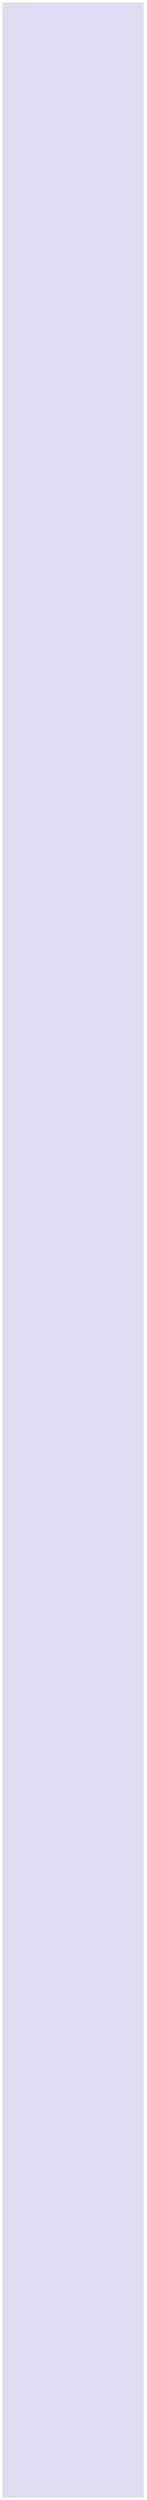
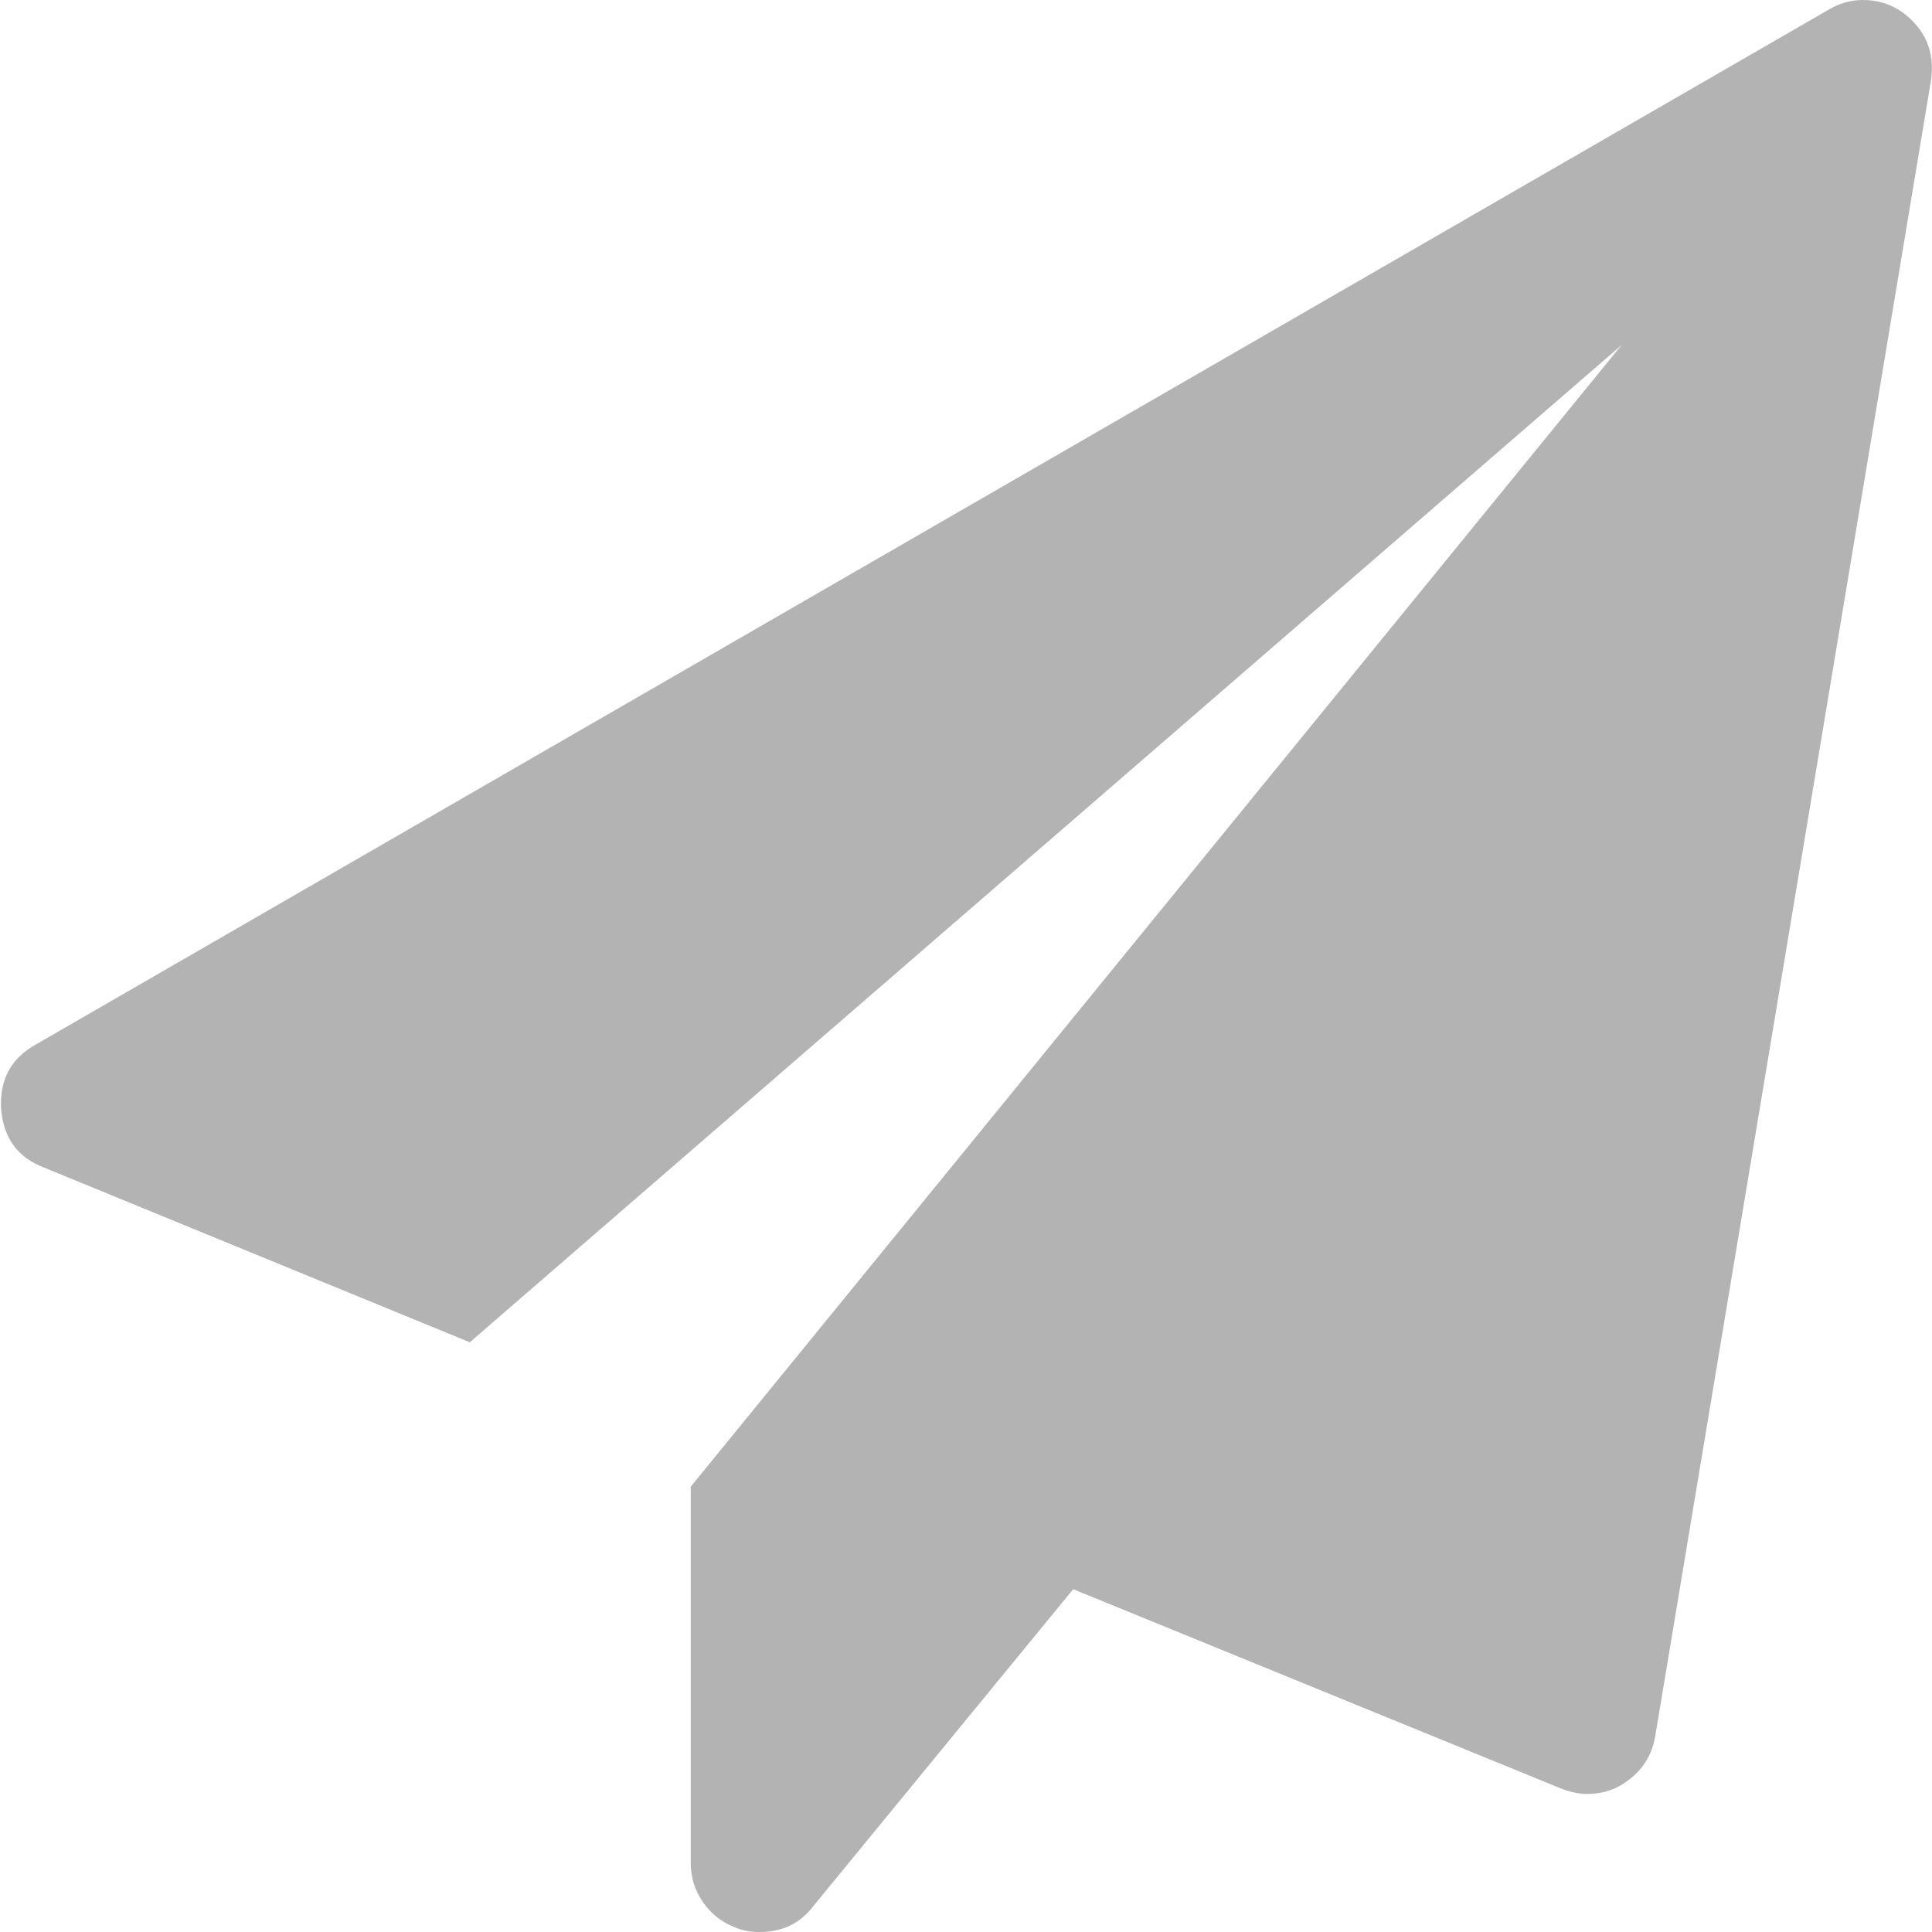
- <svg xmlns="http://www.w3.org/2000/svg" version="1.1" width="60px" height="1026px">
-   <g transform="matrix(1 0 0 1 -2000 -153 )">
-     <path d="M 2001 154  L 2059 154  L 2059 1178  L 2001 1178  L 2001 154  Z " fill-rule="nonzero" fill="#dedef0" stroke="none" />
+ <svg xmlns="http://www.w3.org/2000/svg" version="1.1" width="25px" height="25px">
+   <g transform="matrix(1 0 0 1 -50 -465 )">
+     <path d="M 24.108 0  C 24.294 0  24.461 0.051  24.61 0.153  C 24.916 0.377  25.042 0.674  24.986 1.046  L 21.417 22.475  C 21.37 22.745  21.221 22.954  20.97 23.103  C 20.84 23.177  20.696 23.214  20.538 23.214  C 20.436 23.214  20.324 23.191  20.204 23.145  L 13.887 20.564  L 10.513 24.679  C 10.346 24.893  10.118 25  9.83 25  C 9.709 25  9.607 24.981  9.523 24.944  C 9.347 24.879  9.205 24.77  9.098 24.616  C 8.991 24.463  8.938 24.293  8.938 24.107  L 8.938 19.238  L 20.984 4.464  L 6.079 17.369  L 0.572 15.109  C 0.228 14.979  0.042 14.723  0.014 14.342  C -0.005 13.969  0.144 13.695  0.46 13.518  L 23.661 0.126  C 23.801 0.042  23.95 0  24.108 0  Z " fill-rule="nonzero" fill="#000000" stroke="none" fill-opacity="0.298" transform="matrix(1 0 0 1 50 465 )" />
  </g>
</svg>
